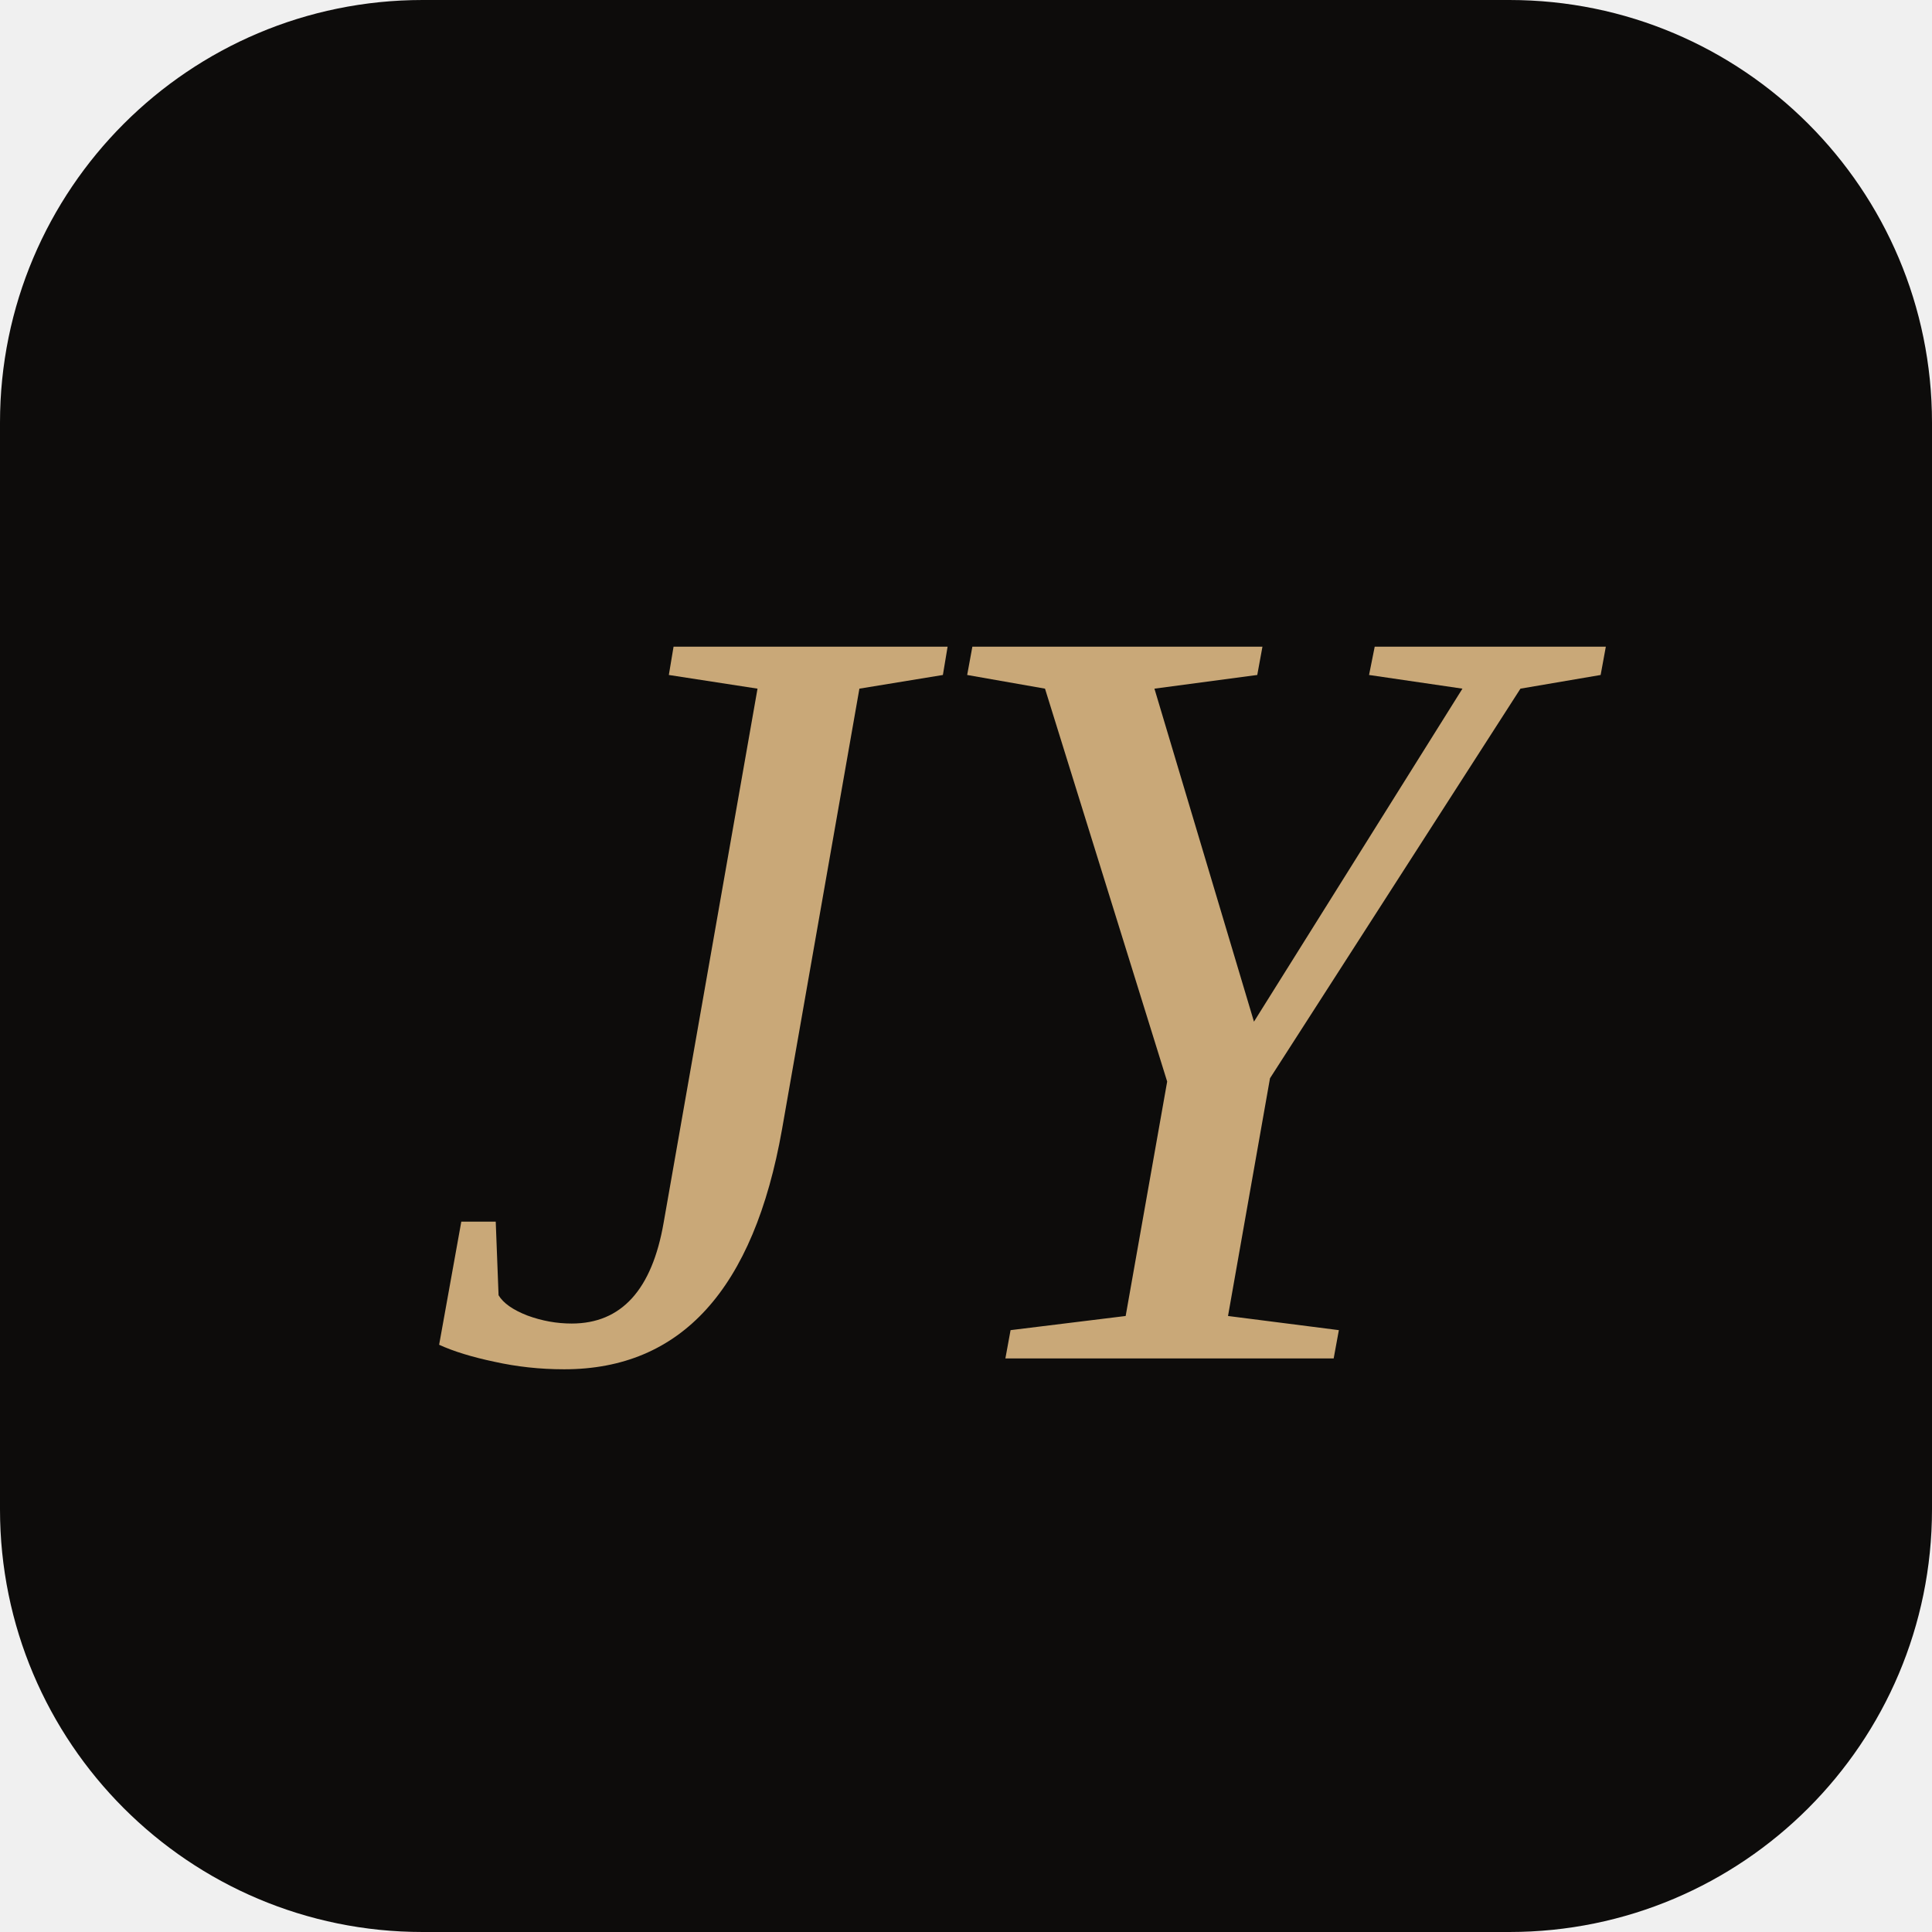
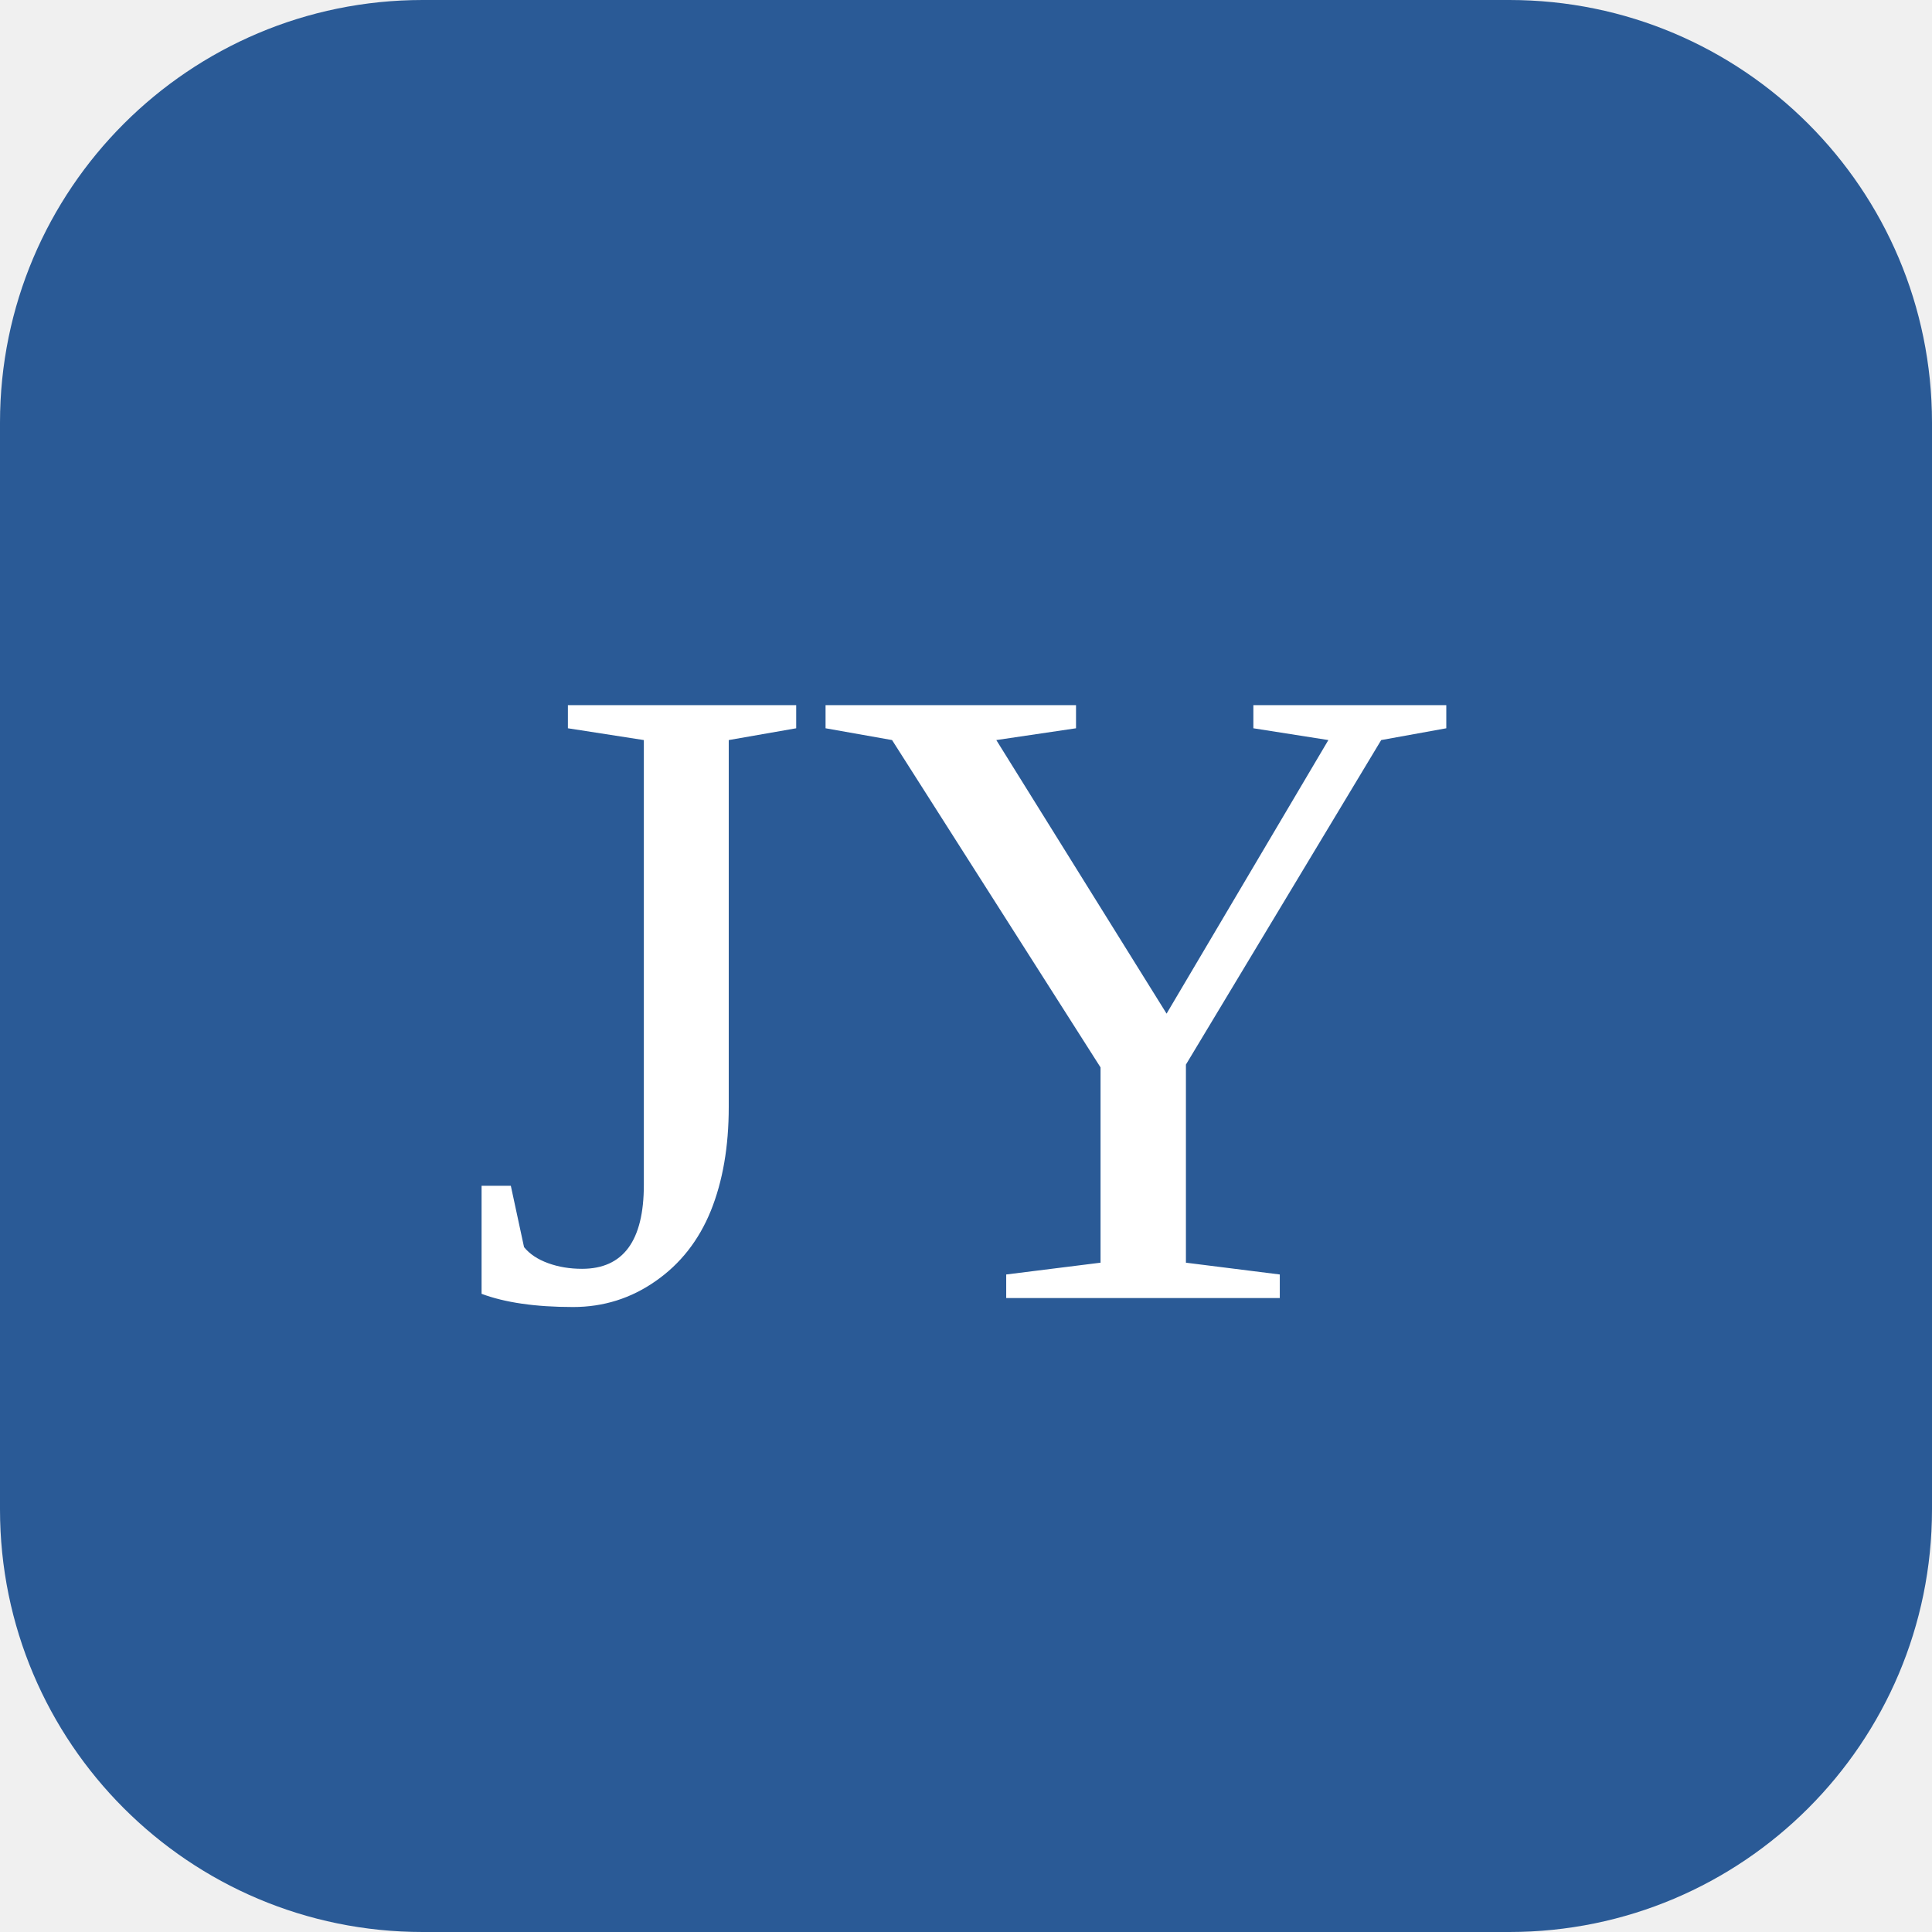
<svg xmlns="http://www.w3.org/2000/svg" viewBox="0 0 64 64">
-   <rect width="64" height="64" rx="14" fill="#0d0c0b" />
-   <text x="32" y="45" text-anchor="middle" font-family="'Instrument Serif', Georgia, 'Times New Roman', serif" font-size="36" font-style="italic" fill="#c9a878">JY</text>
+   <rect width="64" height="64" rx="14" fill="#2a5a96" />
+   <text x="32" y="43" text-anchor="middle" font-family="Spectral, Georgia, 'Times New Roman', serif" font-size="30" fill="#fff">JY</text>
</svg>
